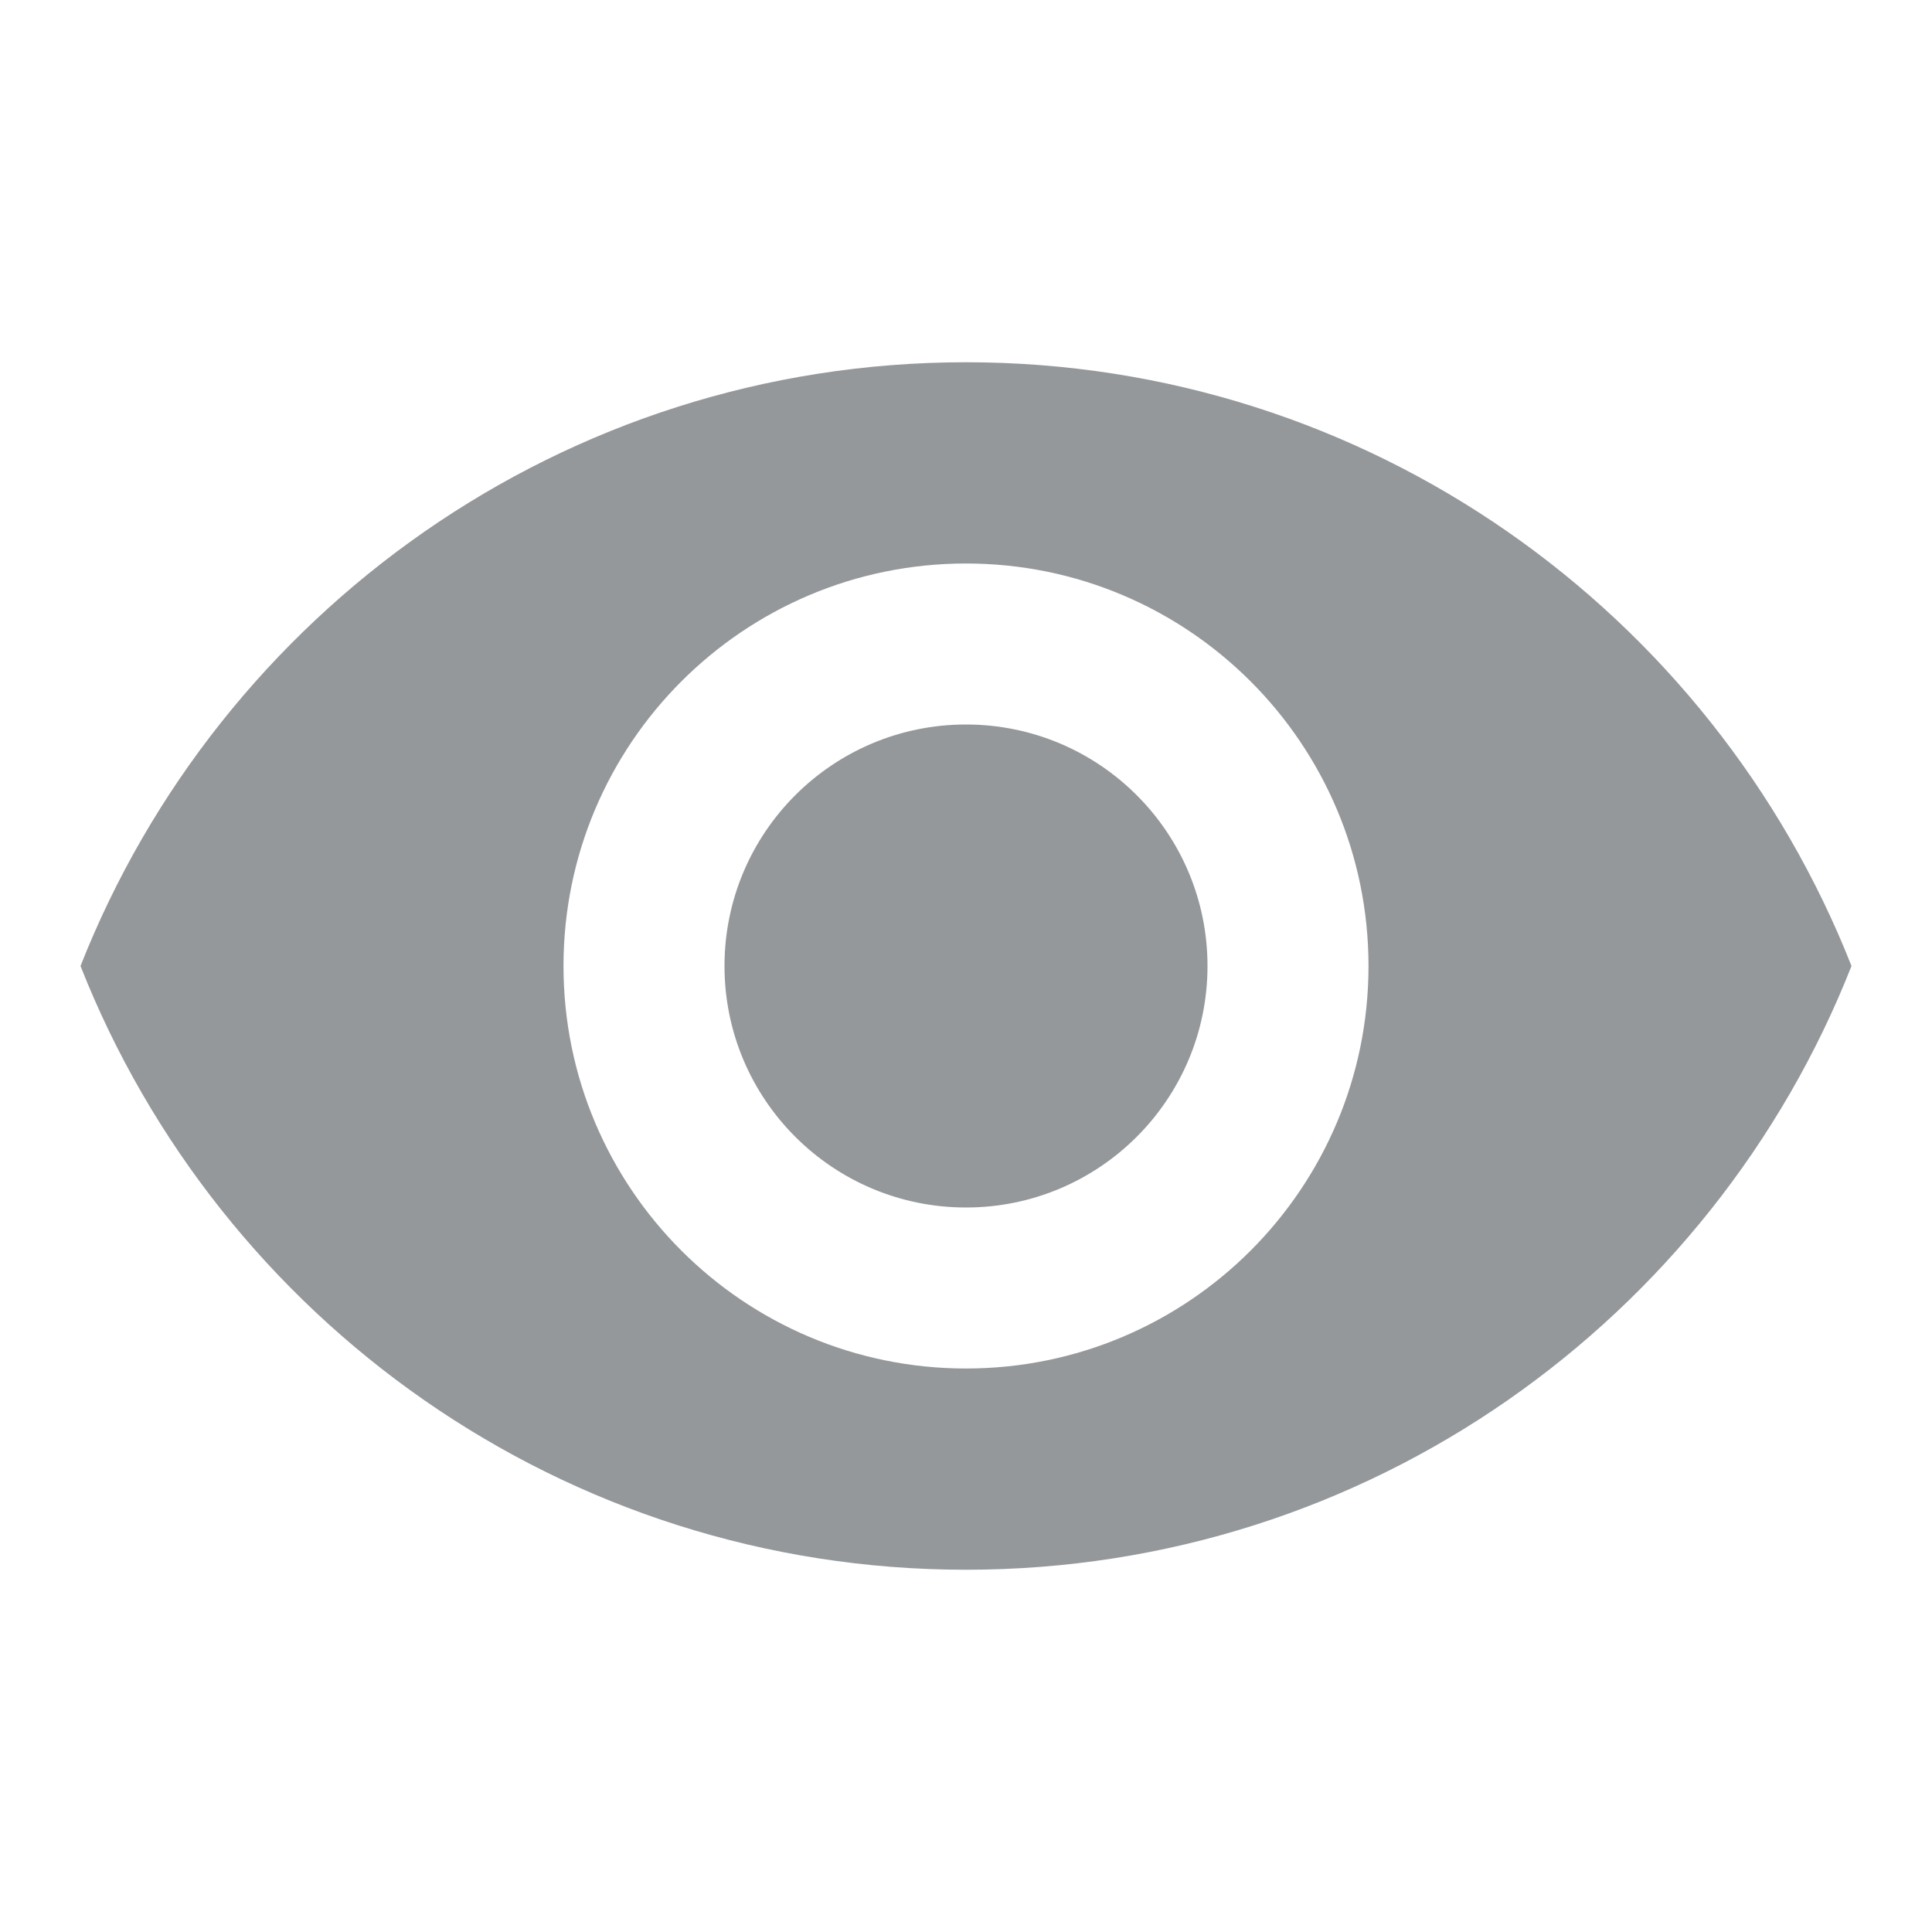
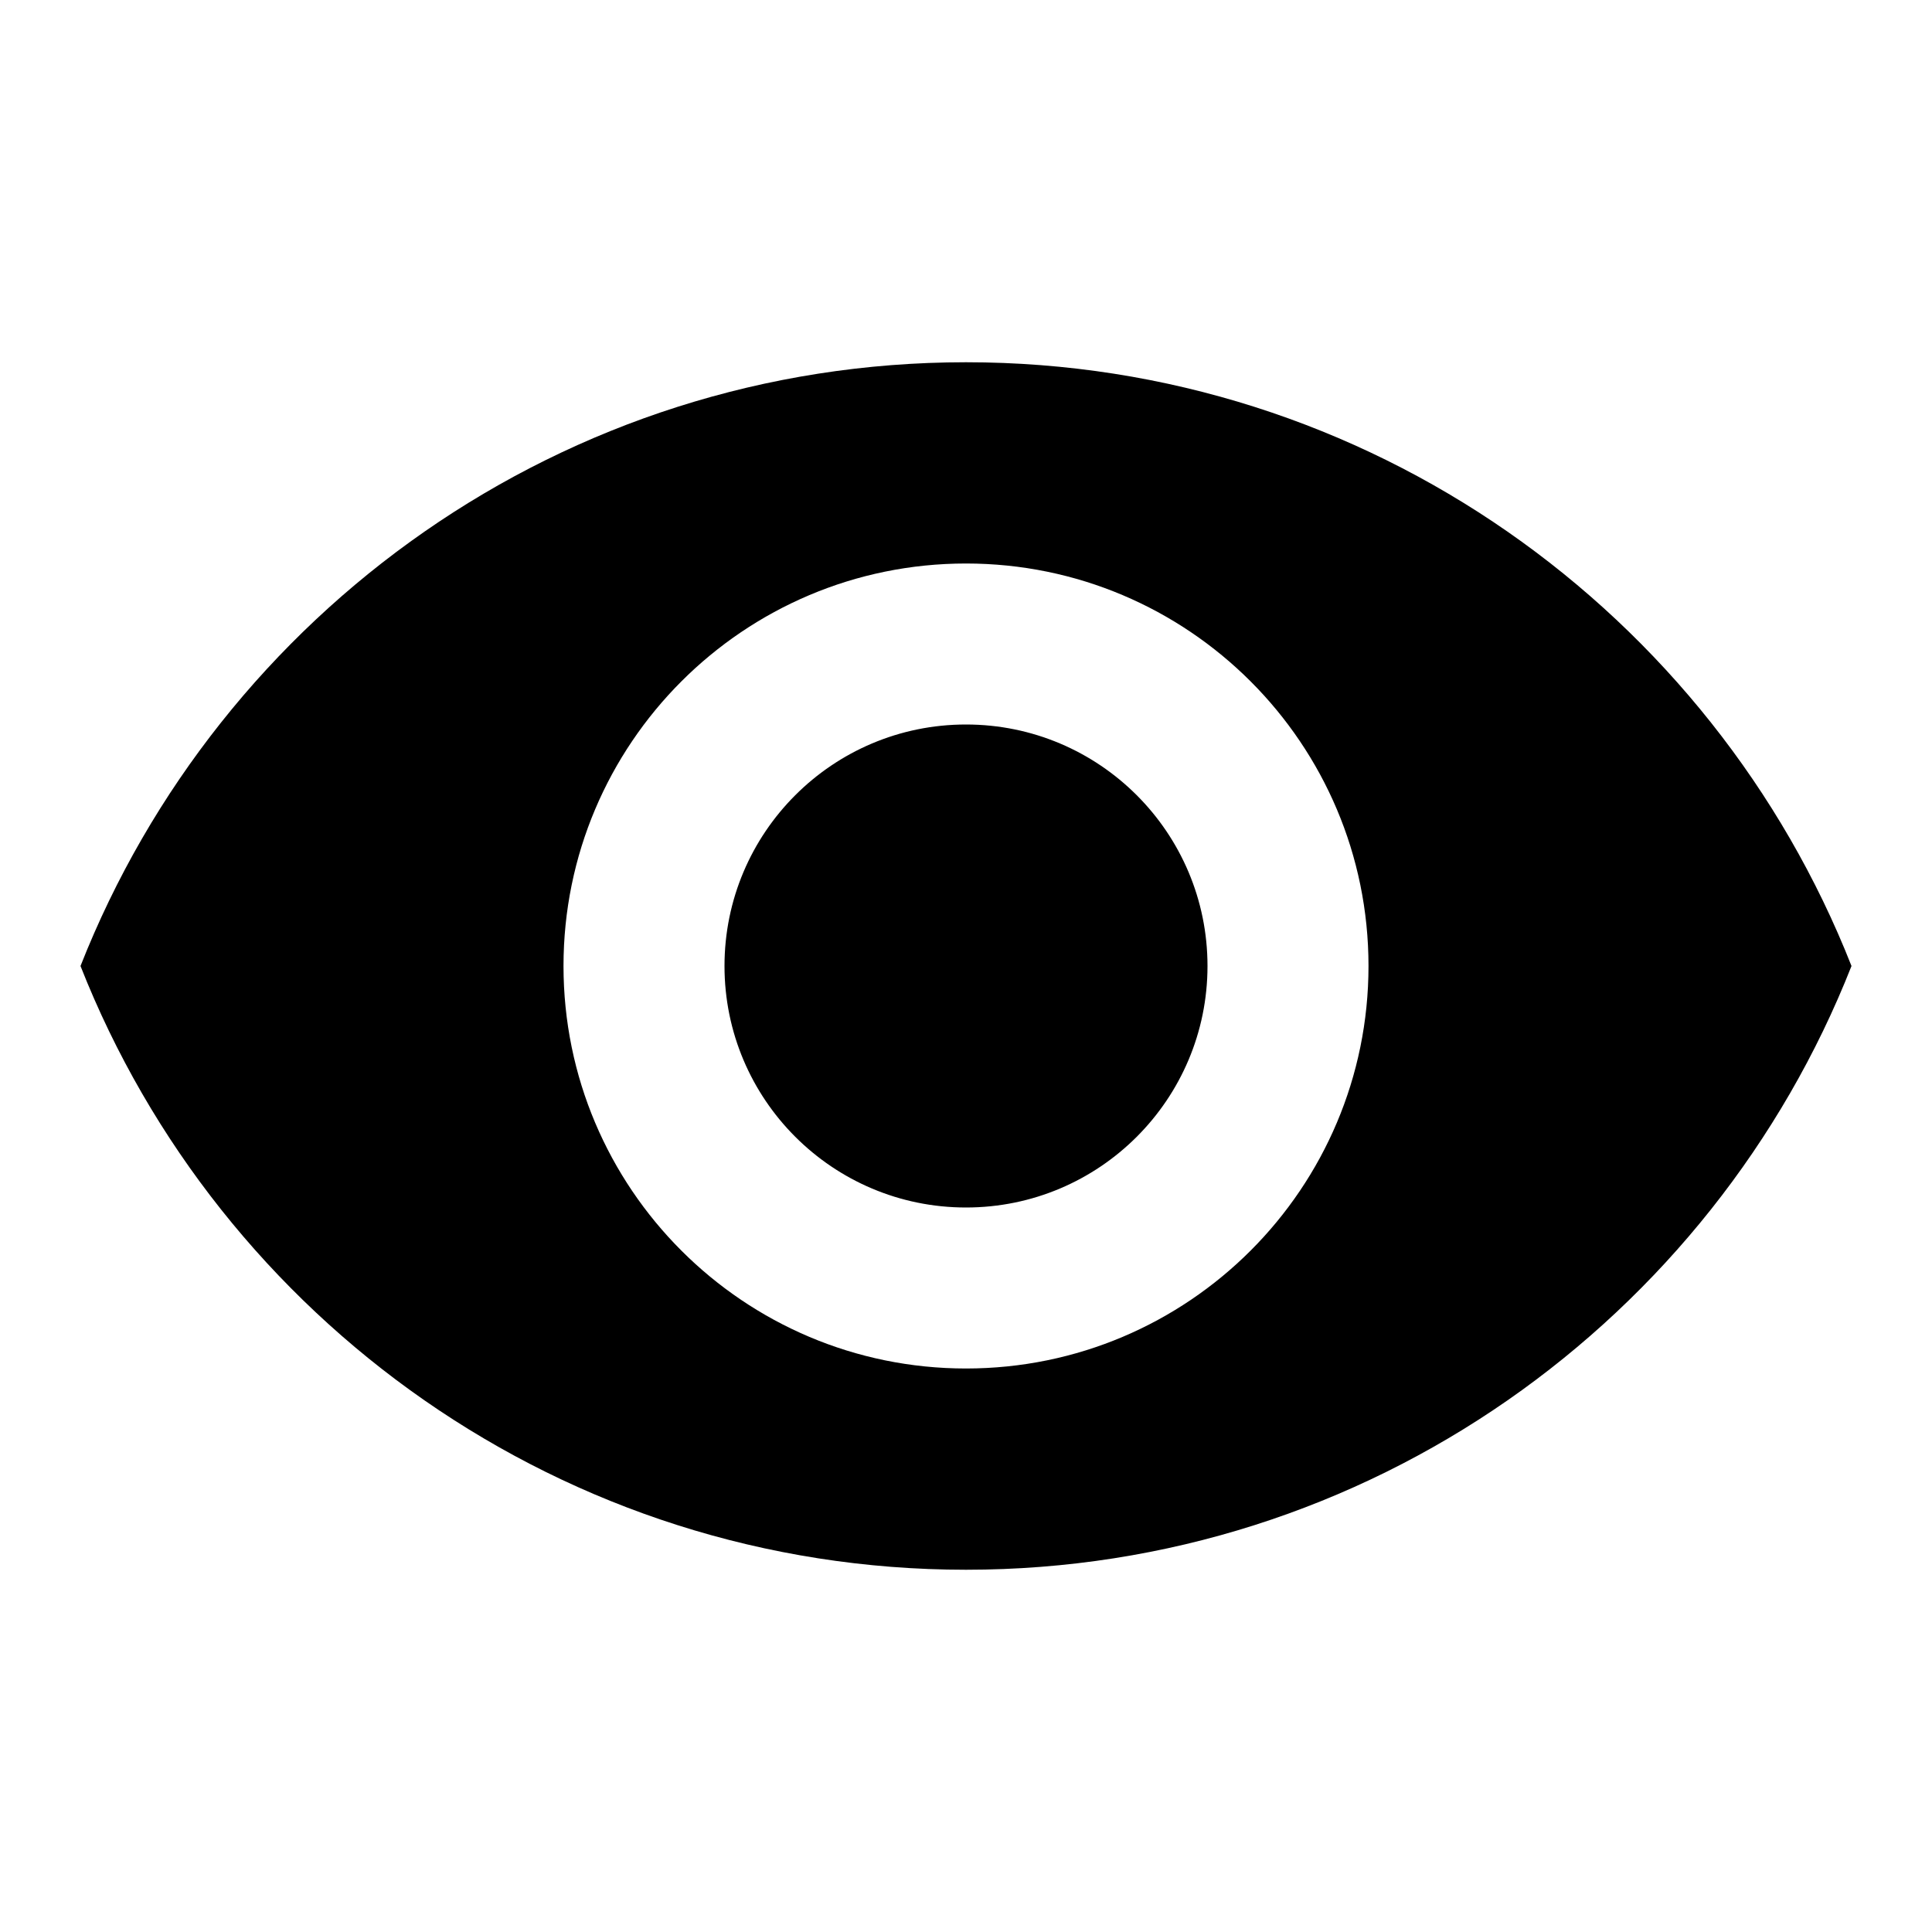
- <svg xmlns="http://www.w3.org/2000/svg" fill="#95989a" version="1.1" width="24" height="24" viewBox="0 0 24 24">
+ <svg fill="currentColor" width="24" height="24" viewBox="0 0 24 24">
  <path d="M12,9A3,3 0 0,0 9,12A3,3 0 0,0 12,15A3,3 0 0,0 15,12A3,3 0 0,0 12,9M12,17A5,5 0 0,1 7,12A5,5 0 0,1 12,7A5,5 0 0,1 17,12A5,5 0 0,1 12,17M12,4.5C7,4.5 2.73,7.61 1,12C2.73,16.39 7,19.5 12,19.5C17,19.5 21.27,16.39 23,12C21.27,7.61 17,4.5 12,4.5Z" />
</svg>
